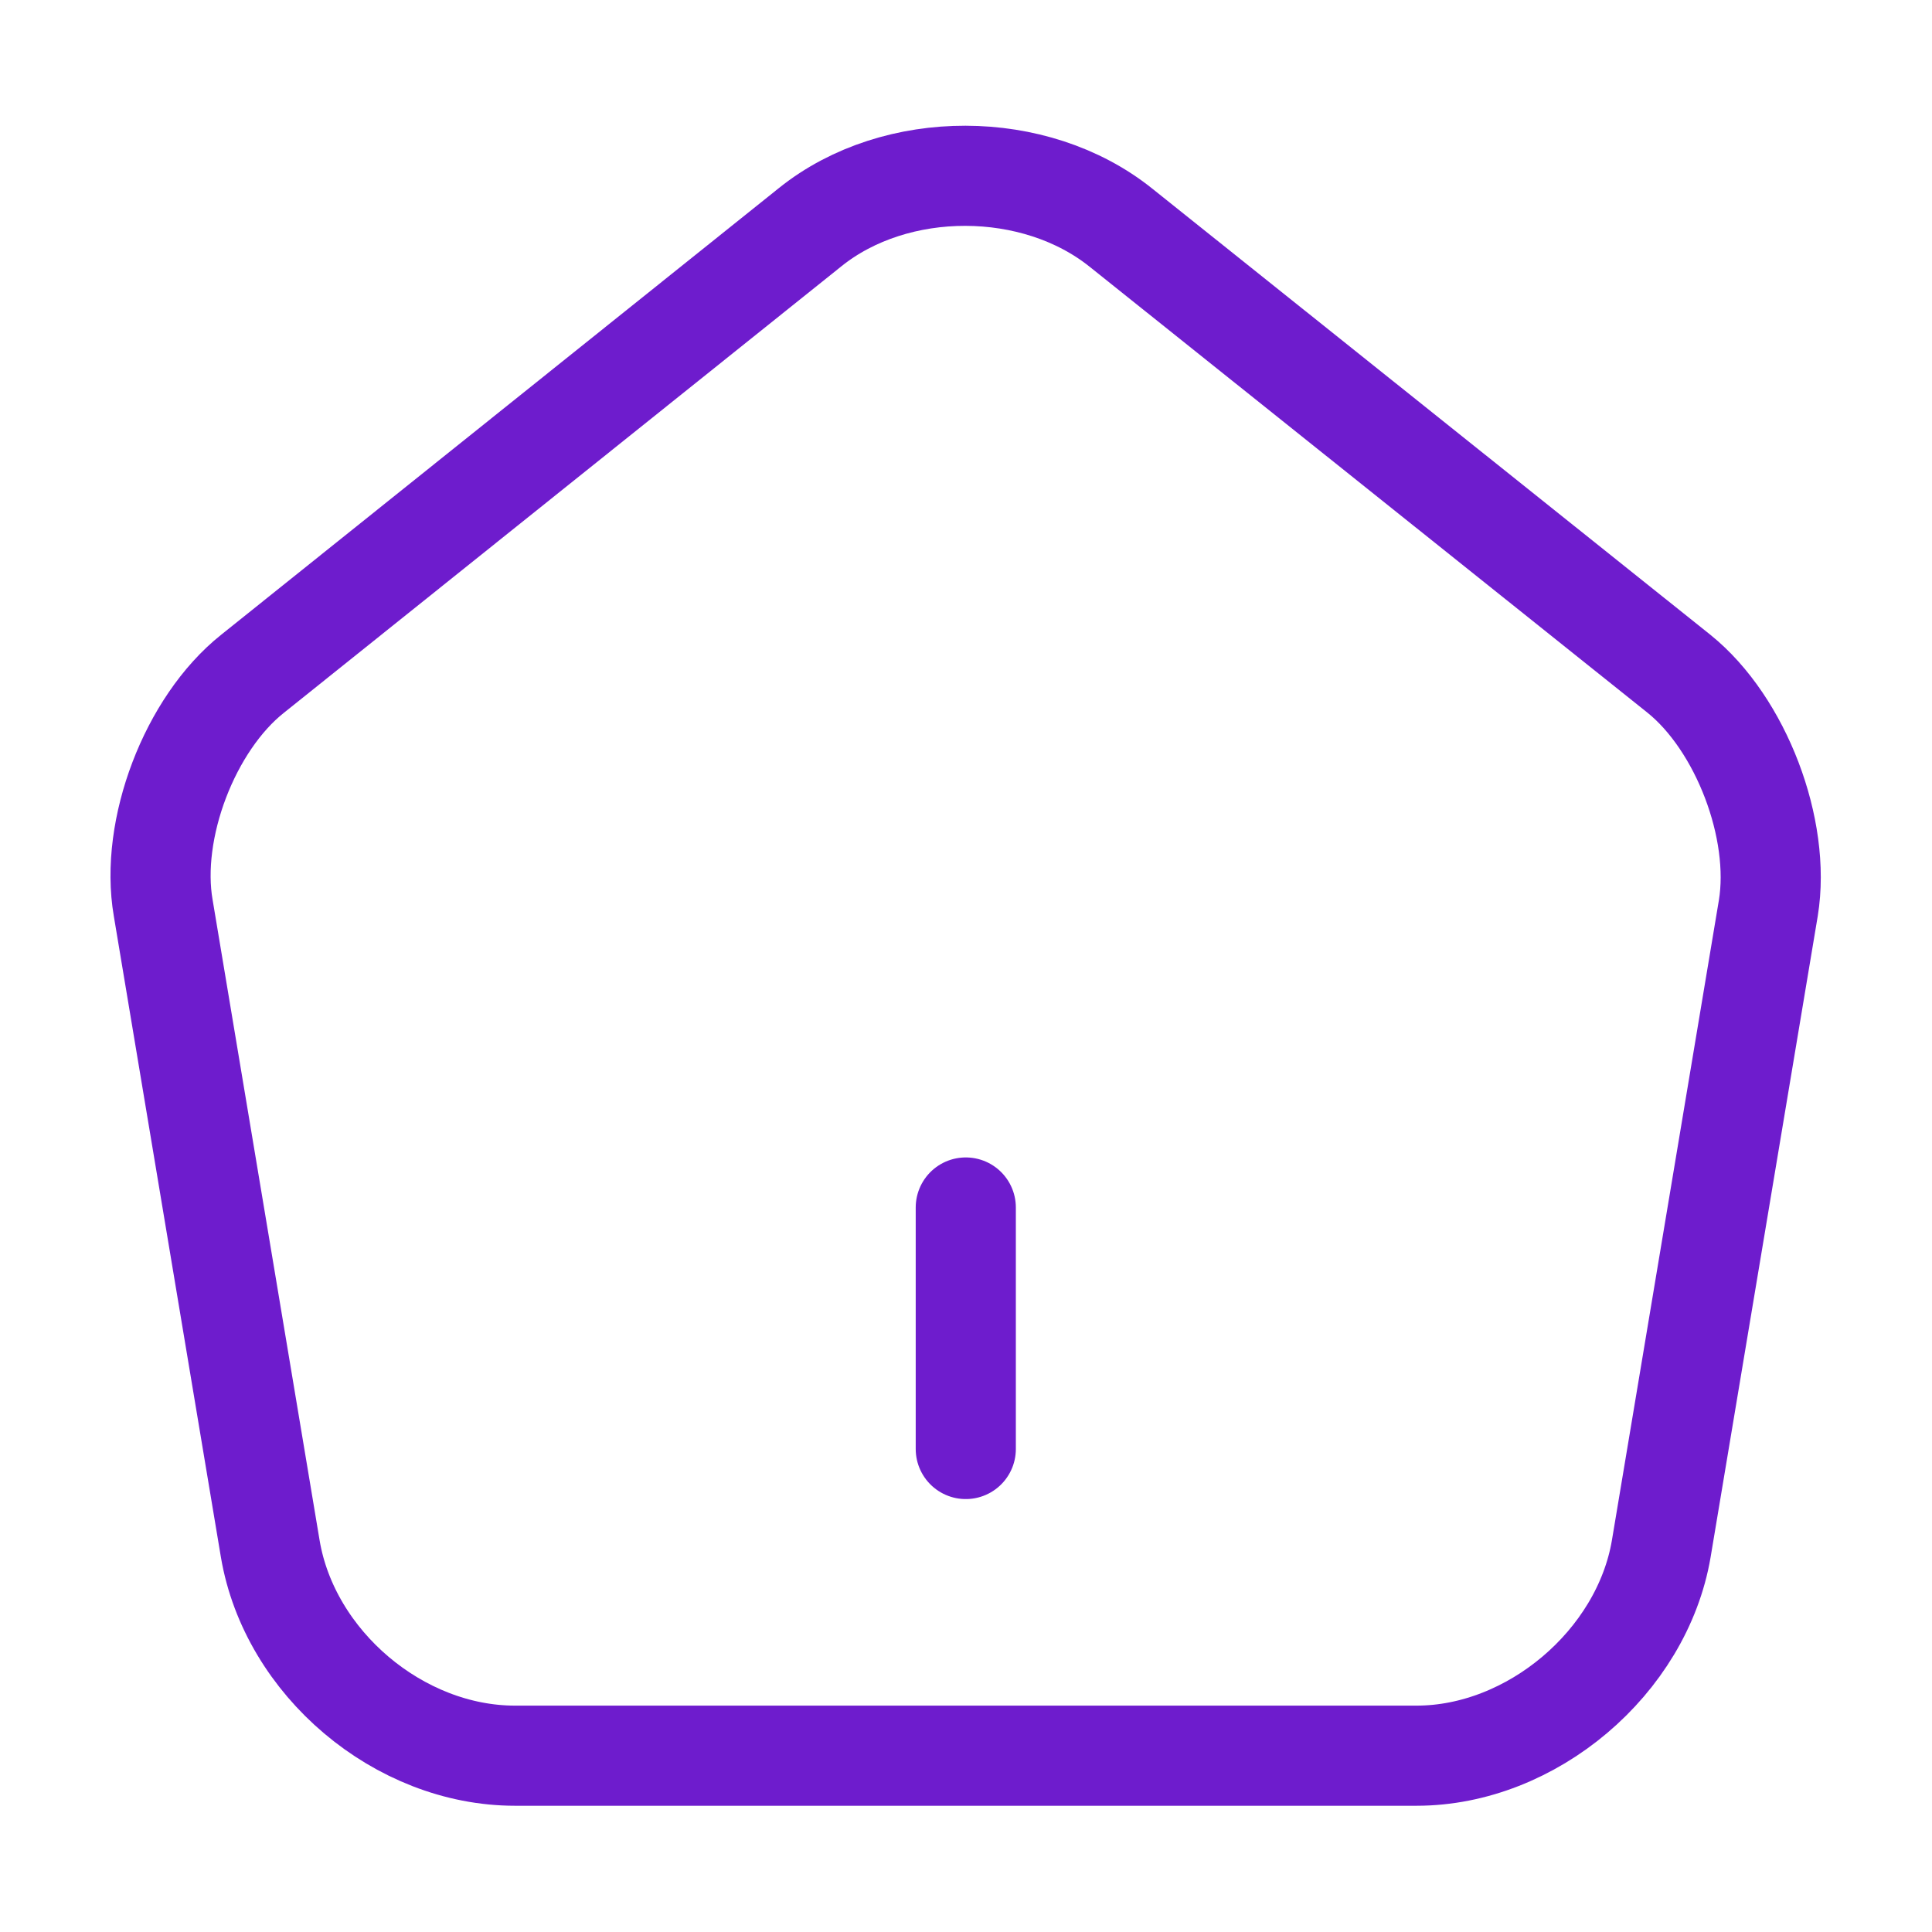
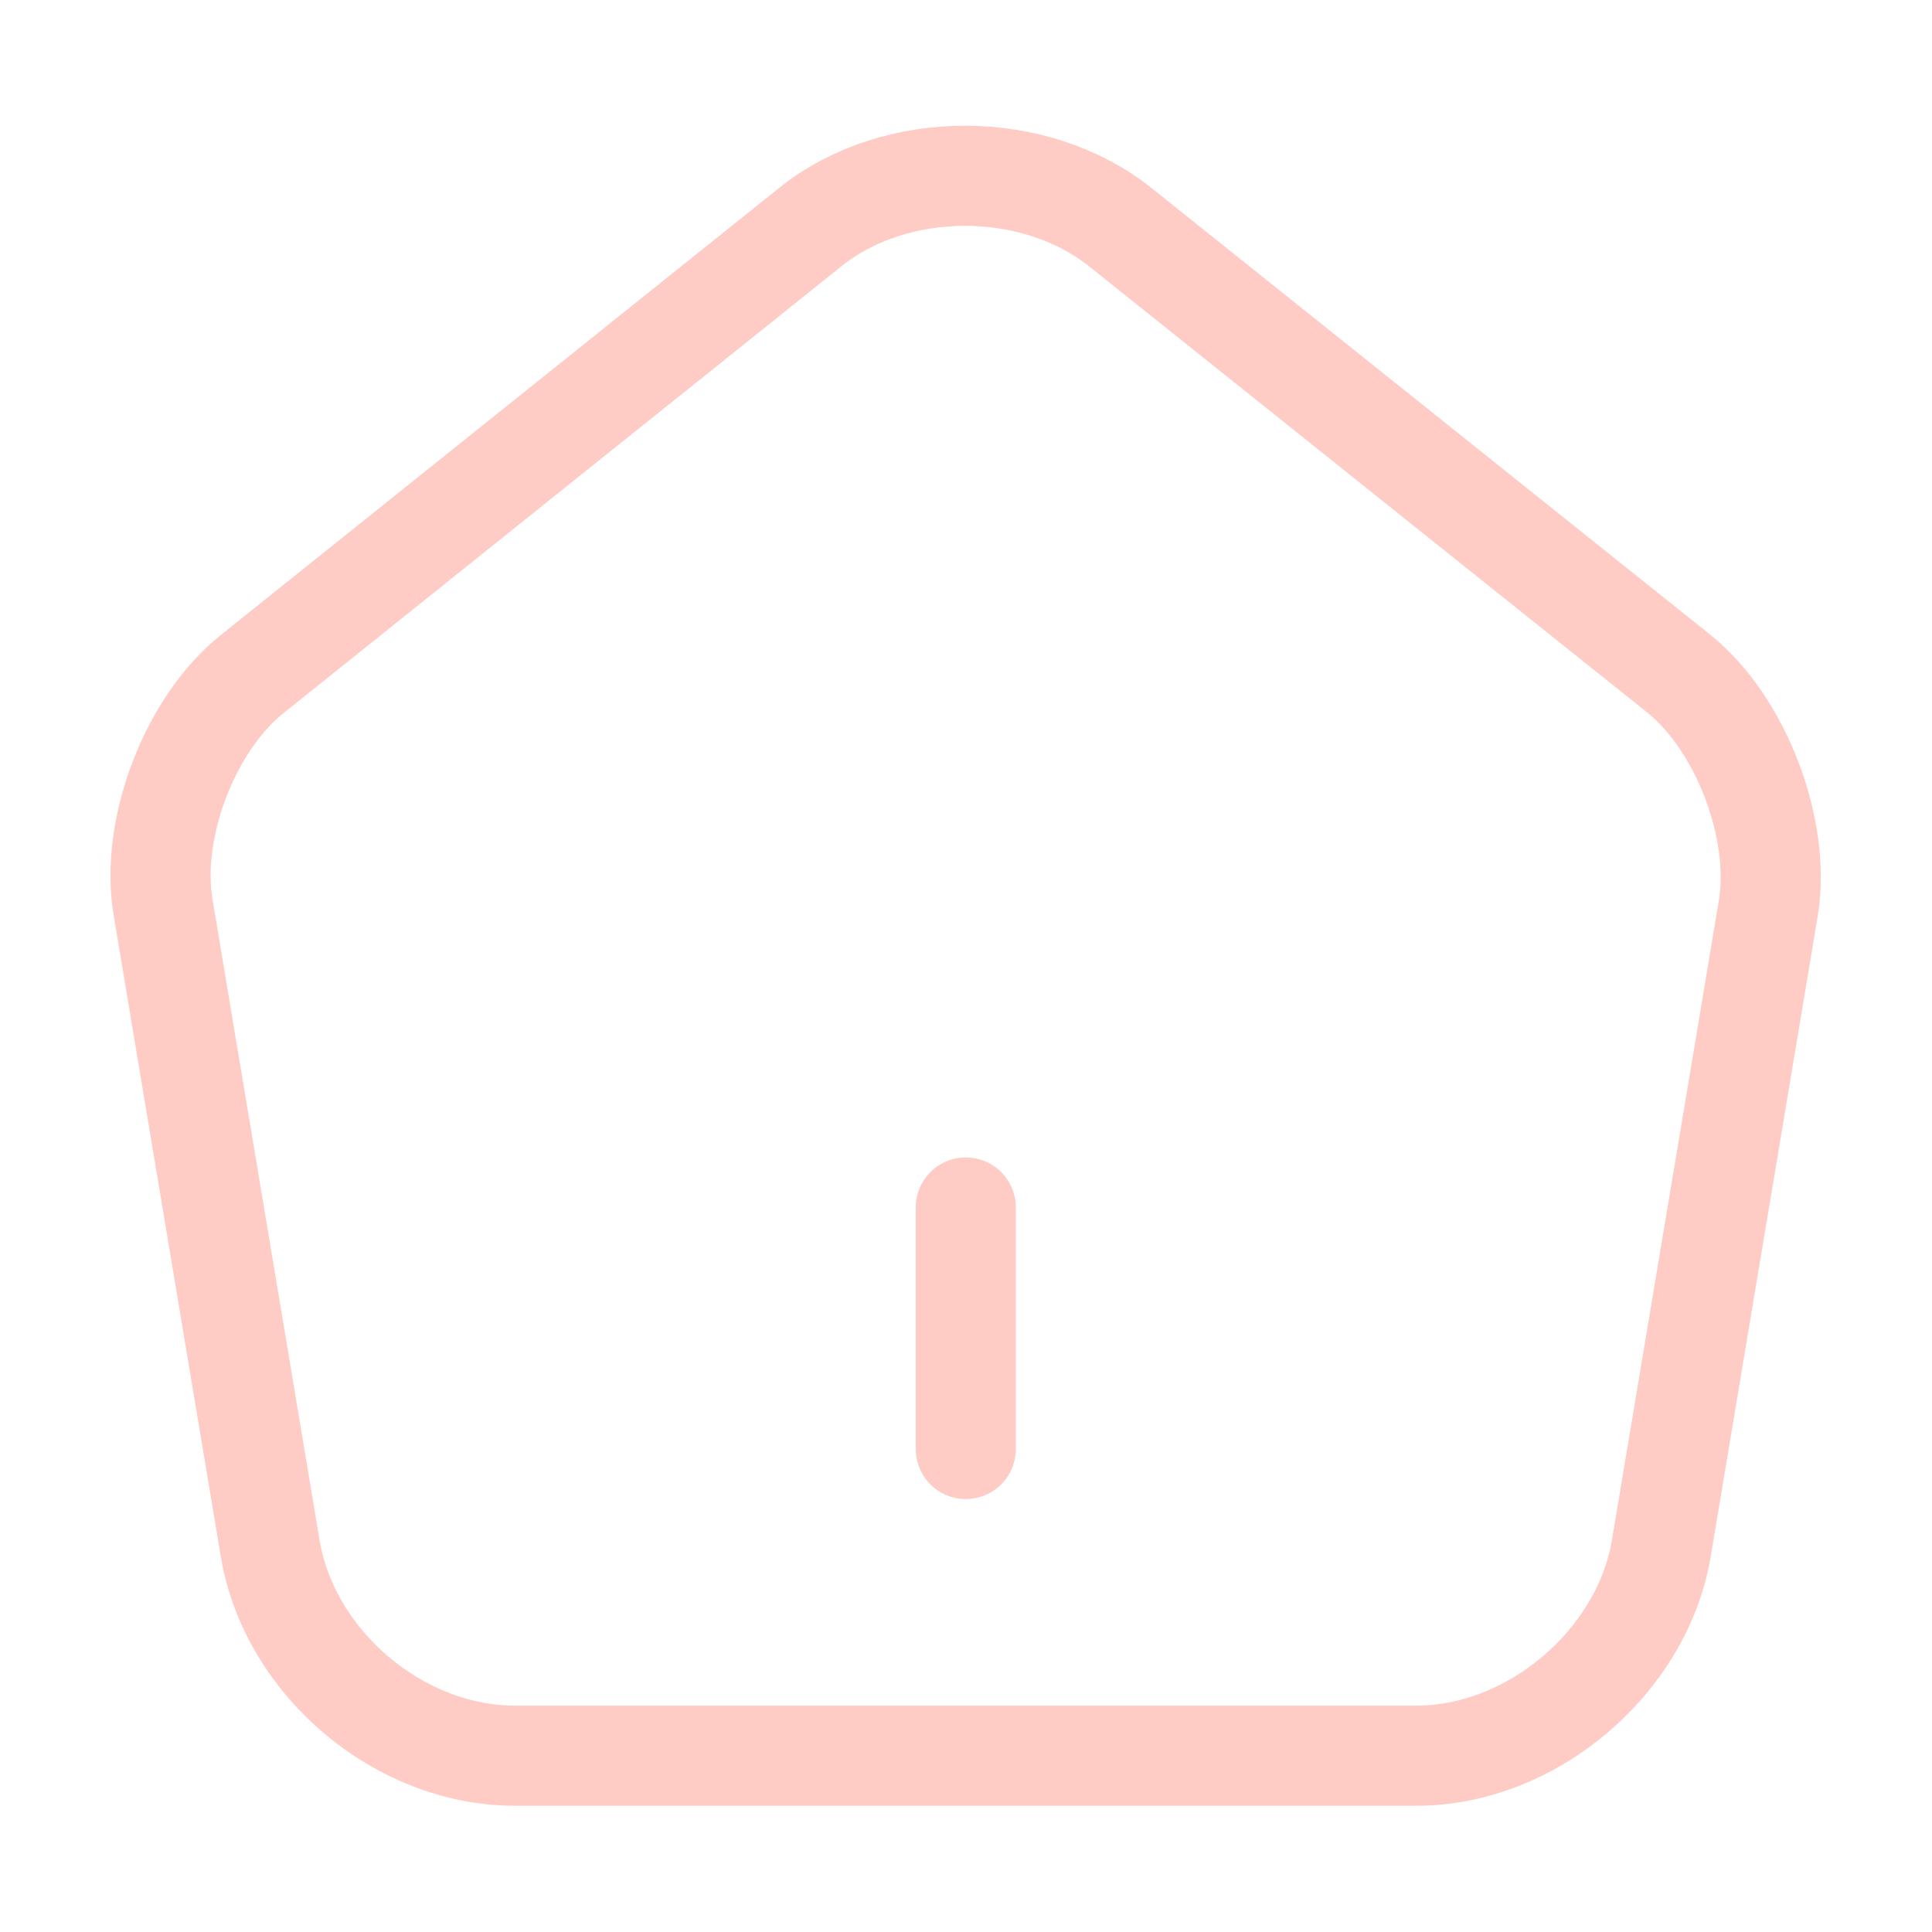
<svg xmlns="http://www.w3.org/2000/svg" width="35" height="35" viewBox="0 0 35 35" fill="none">
-   <path d="M17.496 26.25V21.875M14.681 4.112L4.575 12.206C3.438 13.11 2.709 15.021 2.957 16.45L4.896 28.058C5.246 30.129 7.229 31.806 9.329 31.806H25.662C27.747 31.806 29.745 30.114 30.095 28.058L32.035 16.45C32.268 15.021 31.539 13.11 30.416 12.206L20.31 4.127C18.75 2.873 16.227 2.873 14.681 4.112Z" stroke="#6E1CCD" stroke-width="1.814" stroke-linecap="round" stroke-linejoin="round" />
+   <path d="M17.496 26.25V21.875M14.681 4.112L4.575 12.206C3.438 13.11 2.709 15.021 2.957 16.45L4.896 28.058C5.246 30.129 7.229 31.806 9.329 31.806H25.662C27.747 31.806 29.745 30.114 30.095 28.058L32.035 16.45C32.268 15.021 31.539 13.11 30.416 12.206L20.31 4.127C18.75 2.873 16.227 2.873 14.681 4.112Z" opacity="0.5" stroke="#FF9A8C" stroke-width="1.814" stroke-linecap="round" stroke-linejoin="round" />
</svg>
